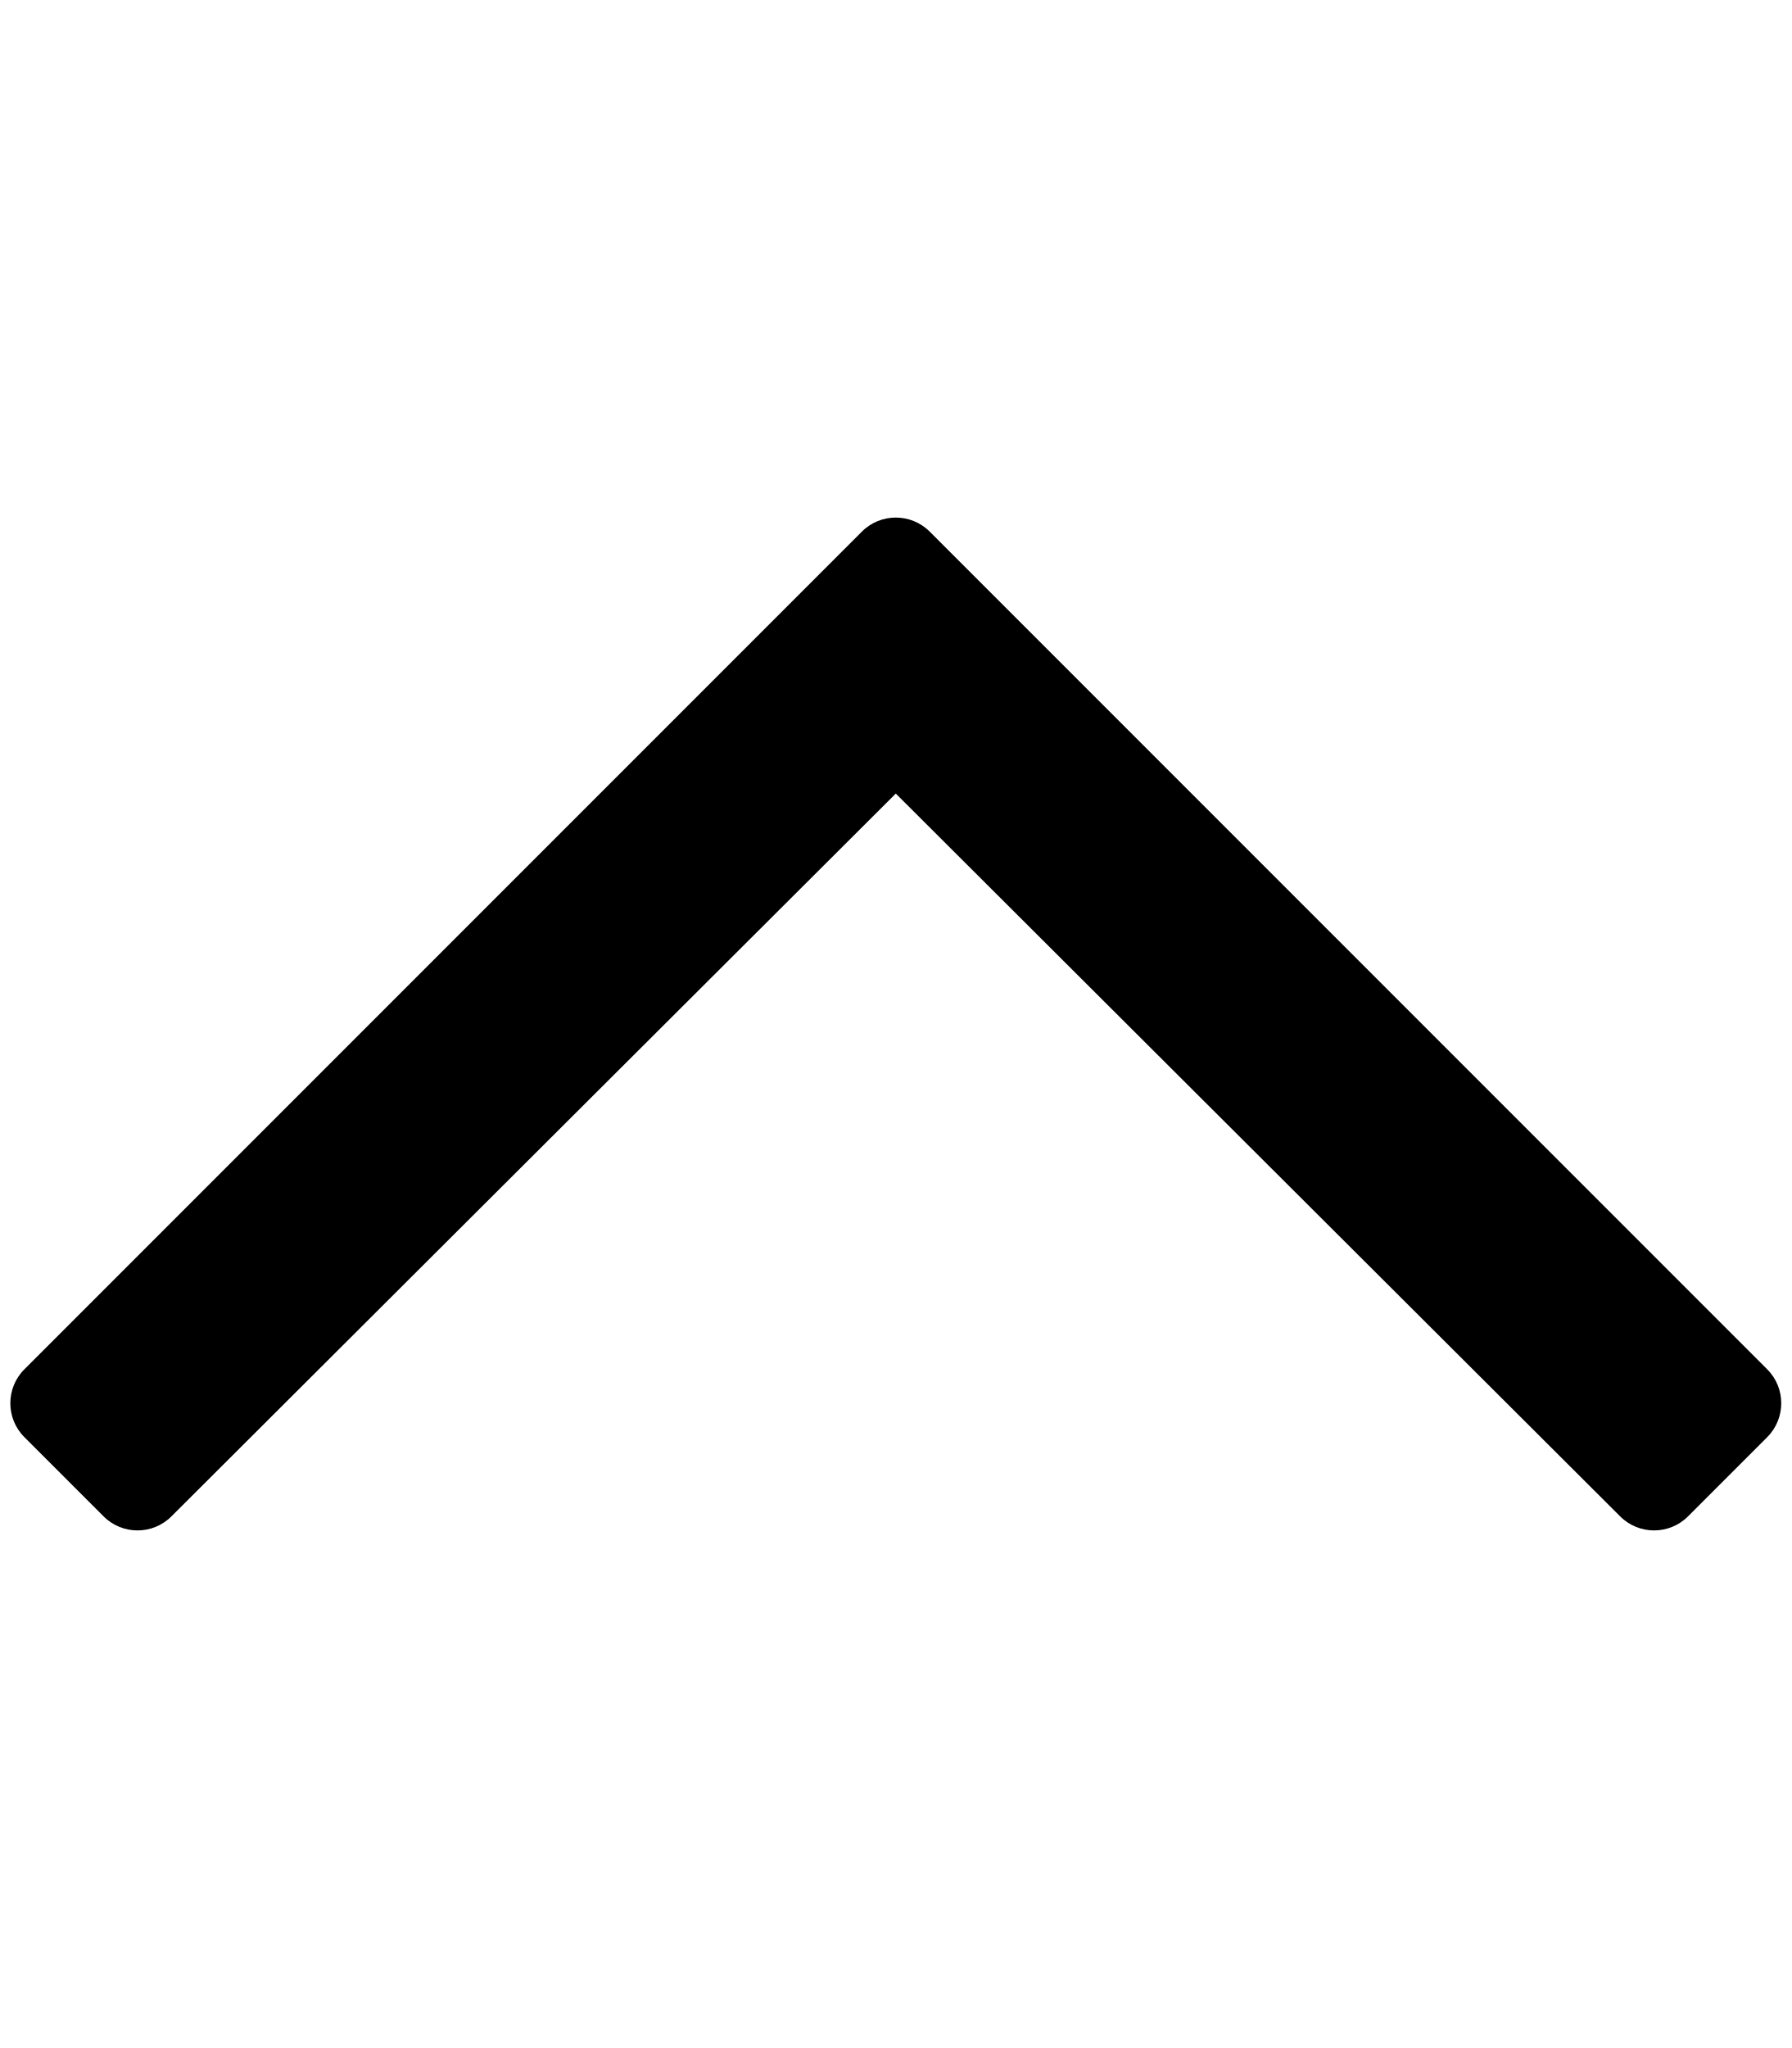
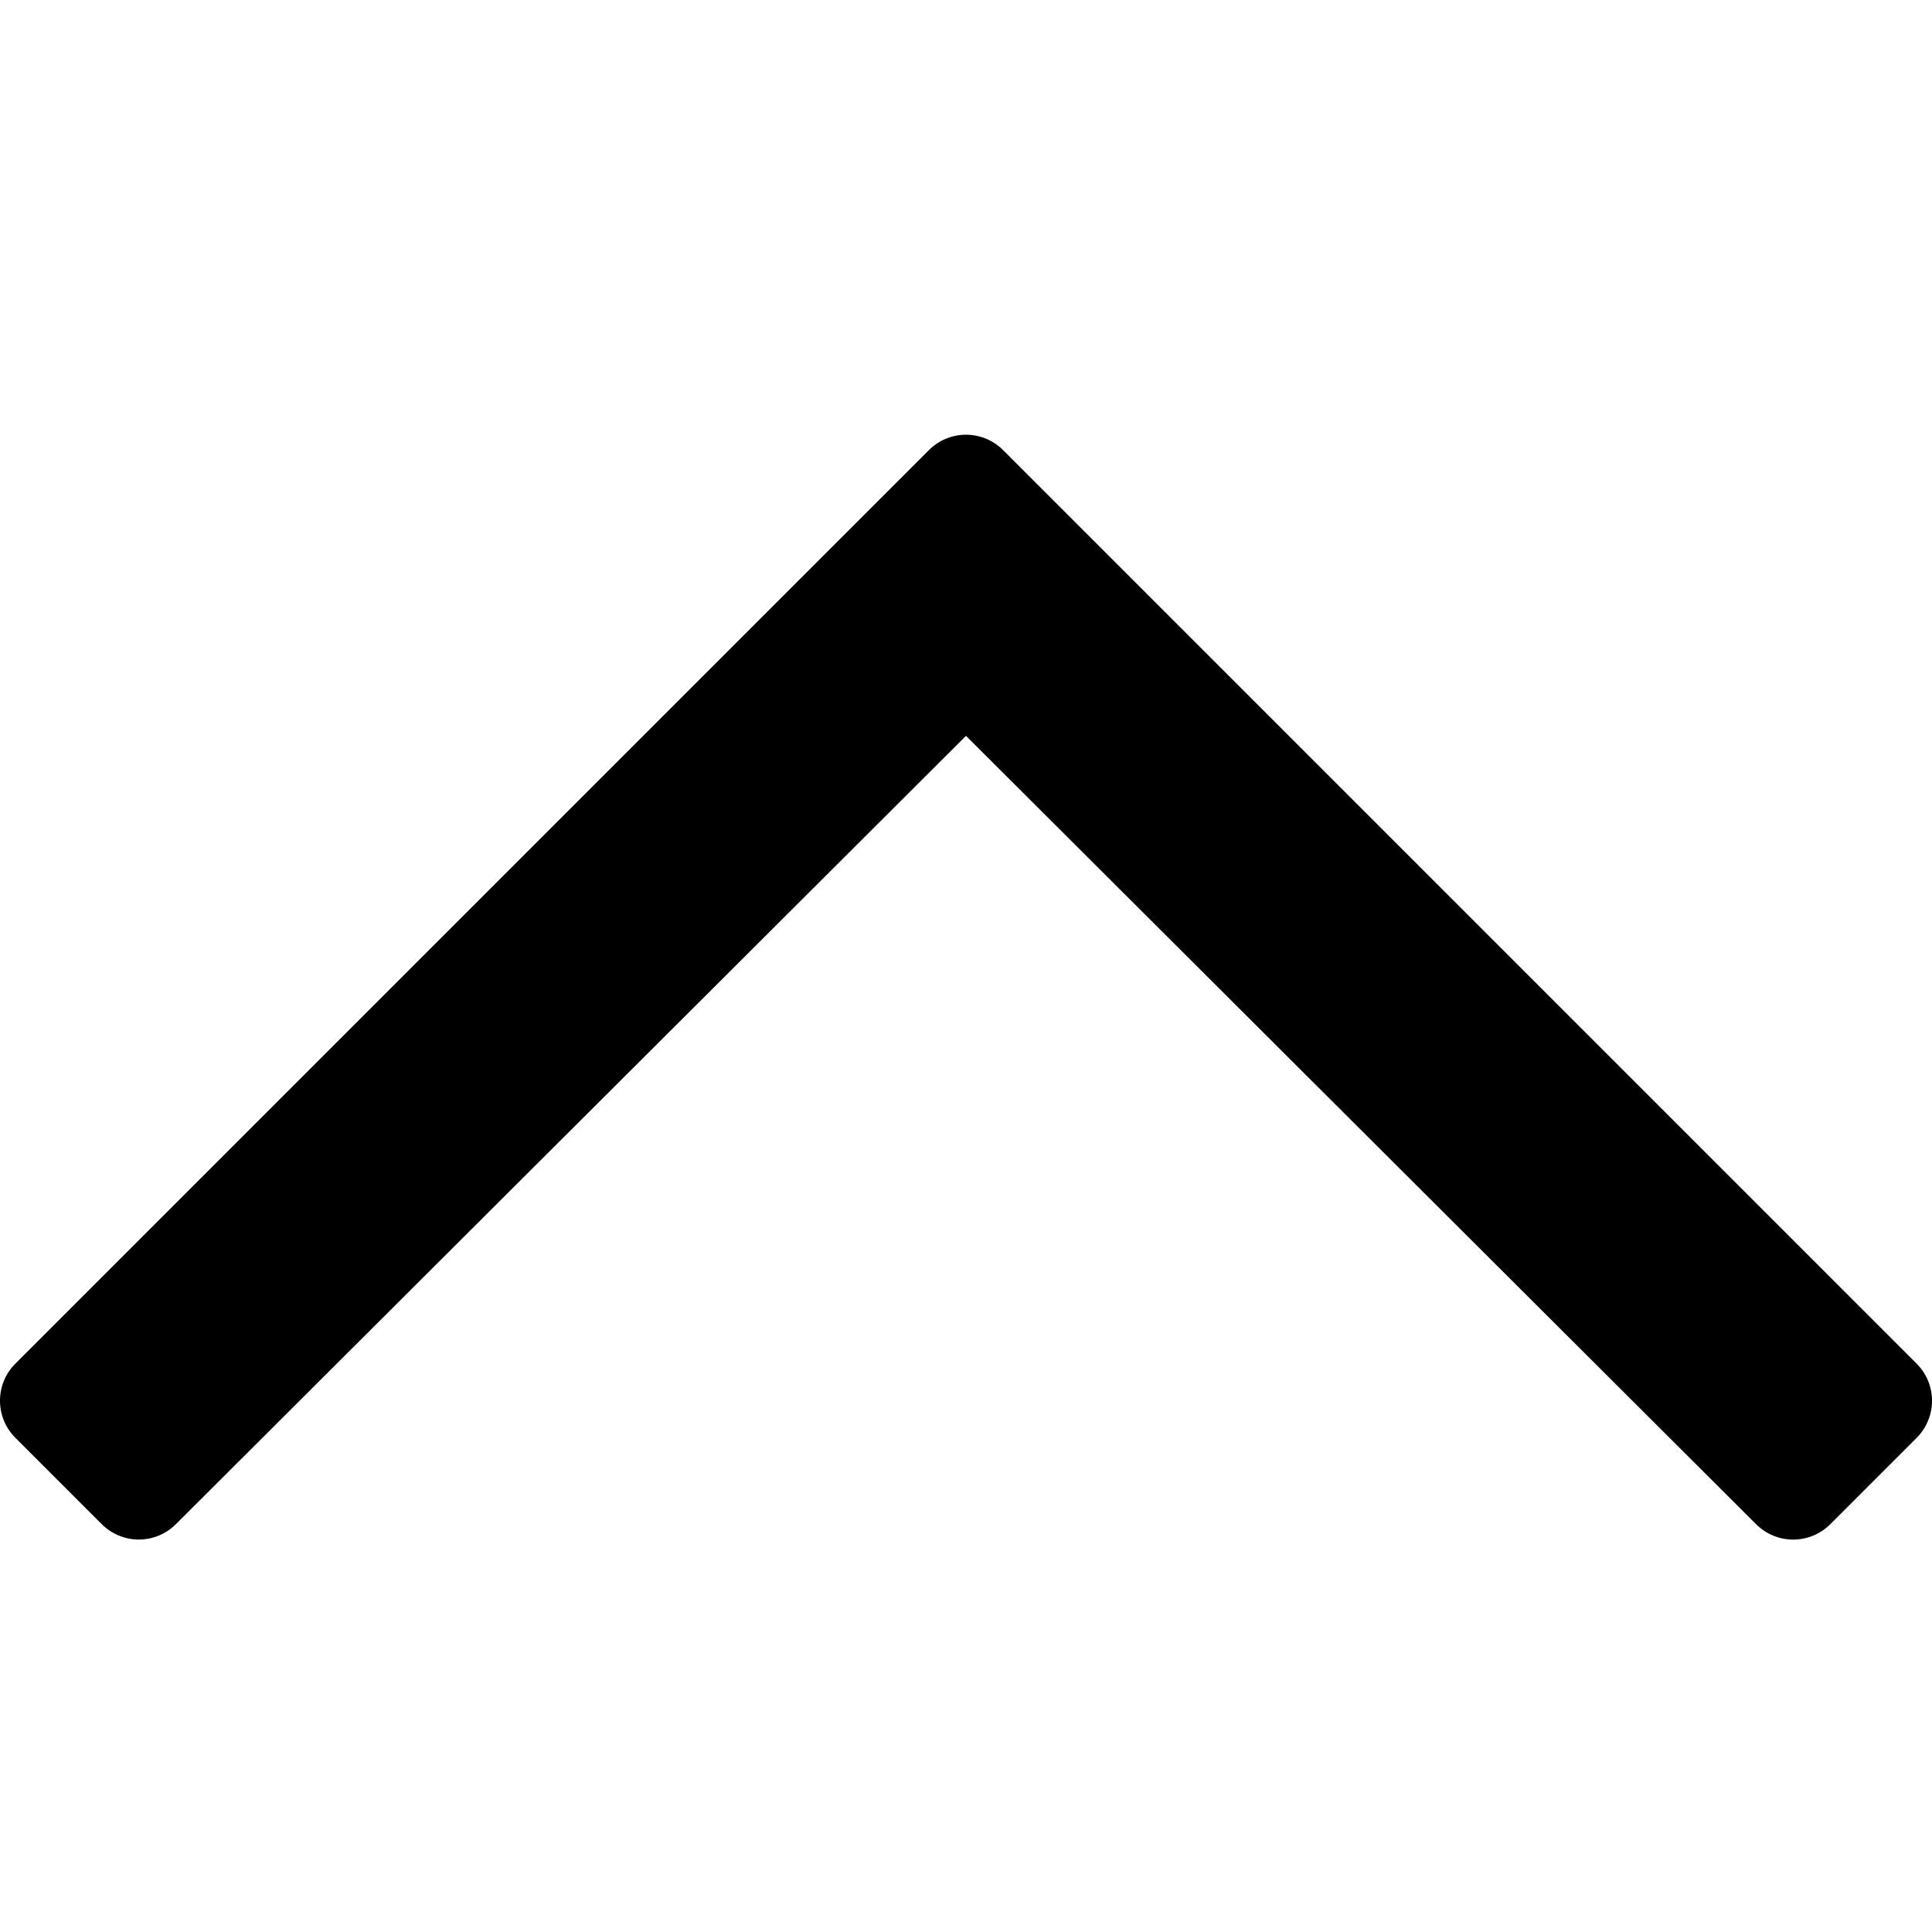
- <svg xmlns="http://www.w3.org/2000/svg" aria-hidden="true" focusable="false" data-prefix="far" data-icon="chevron-up" class="svg-inline--fa fa-chevron-up fa-w-14" role="img" viewBox="0 0 448 512">
-   <path d="M6.101 359.293L25.9 379.092c4.686 4.686 12.284 4.686 16.971 0L224 198.393l181.13 180.698c4.686 4.686 12.284 4.686 16.971 0l19.799-19.799c4.686-4.686 4.686-12.284 0-16.971L232.485 132.908c-4.686-4.686-12.284-4.686-16.971 0L6.101 342.322c-4.687 4.687-4.687 12.285 0 16.971z" />
+ <svg xmlns="http://www.w3.org/2000/svg" width="40" height="40" viewBox="0 0 40 40">
+   <defs>
+     <style>.a{fill:none;}</style>
+   </defs>
+   <g transform="translate(-185 -270)">
+     <path class="a" d="M0,0H40V40H0Z" transform="translate(185 270)" />
+     <path d="M42.257,146.082l-1.788-1.788a1.085,1.085,0,0,0-1.536,0L22.575,160.615,6.217,144.293a1.085,1.085,0,0,0-1.536,0l-1.788,1.788a1.085,1.085,0,0,0,0,1.536l18.914,18.914a1.085,1.085,0,0,0,1.536,0l18.914-18.914A1.085,1.085,0,0,0,42.257,146.082Z" transform="translate(227.575 445.85) rotate(180)" />
+   </g>
</svg>
